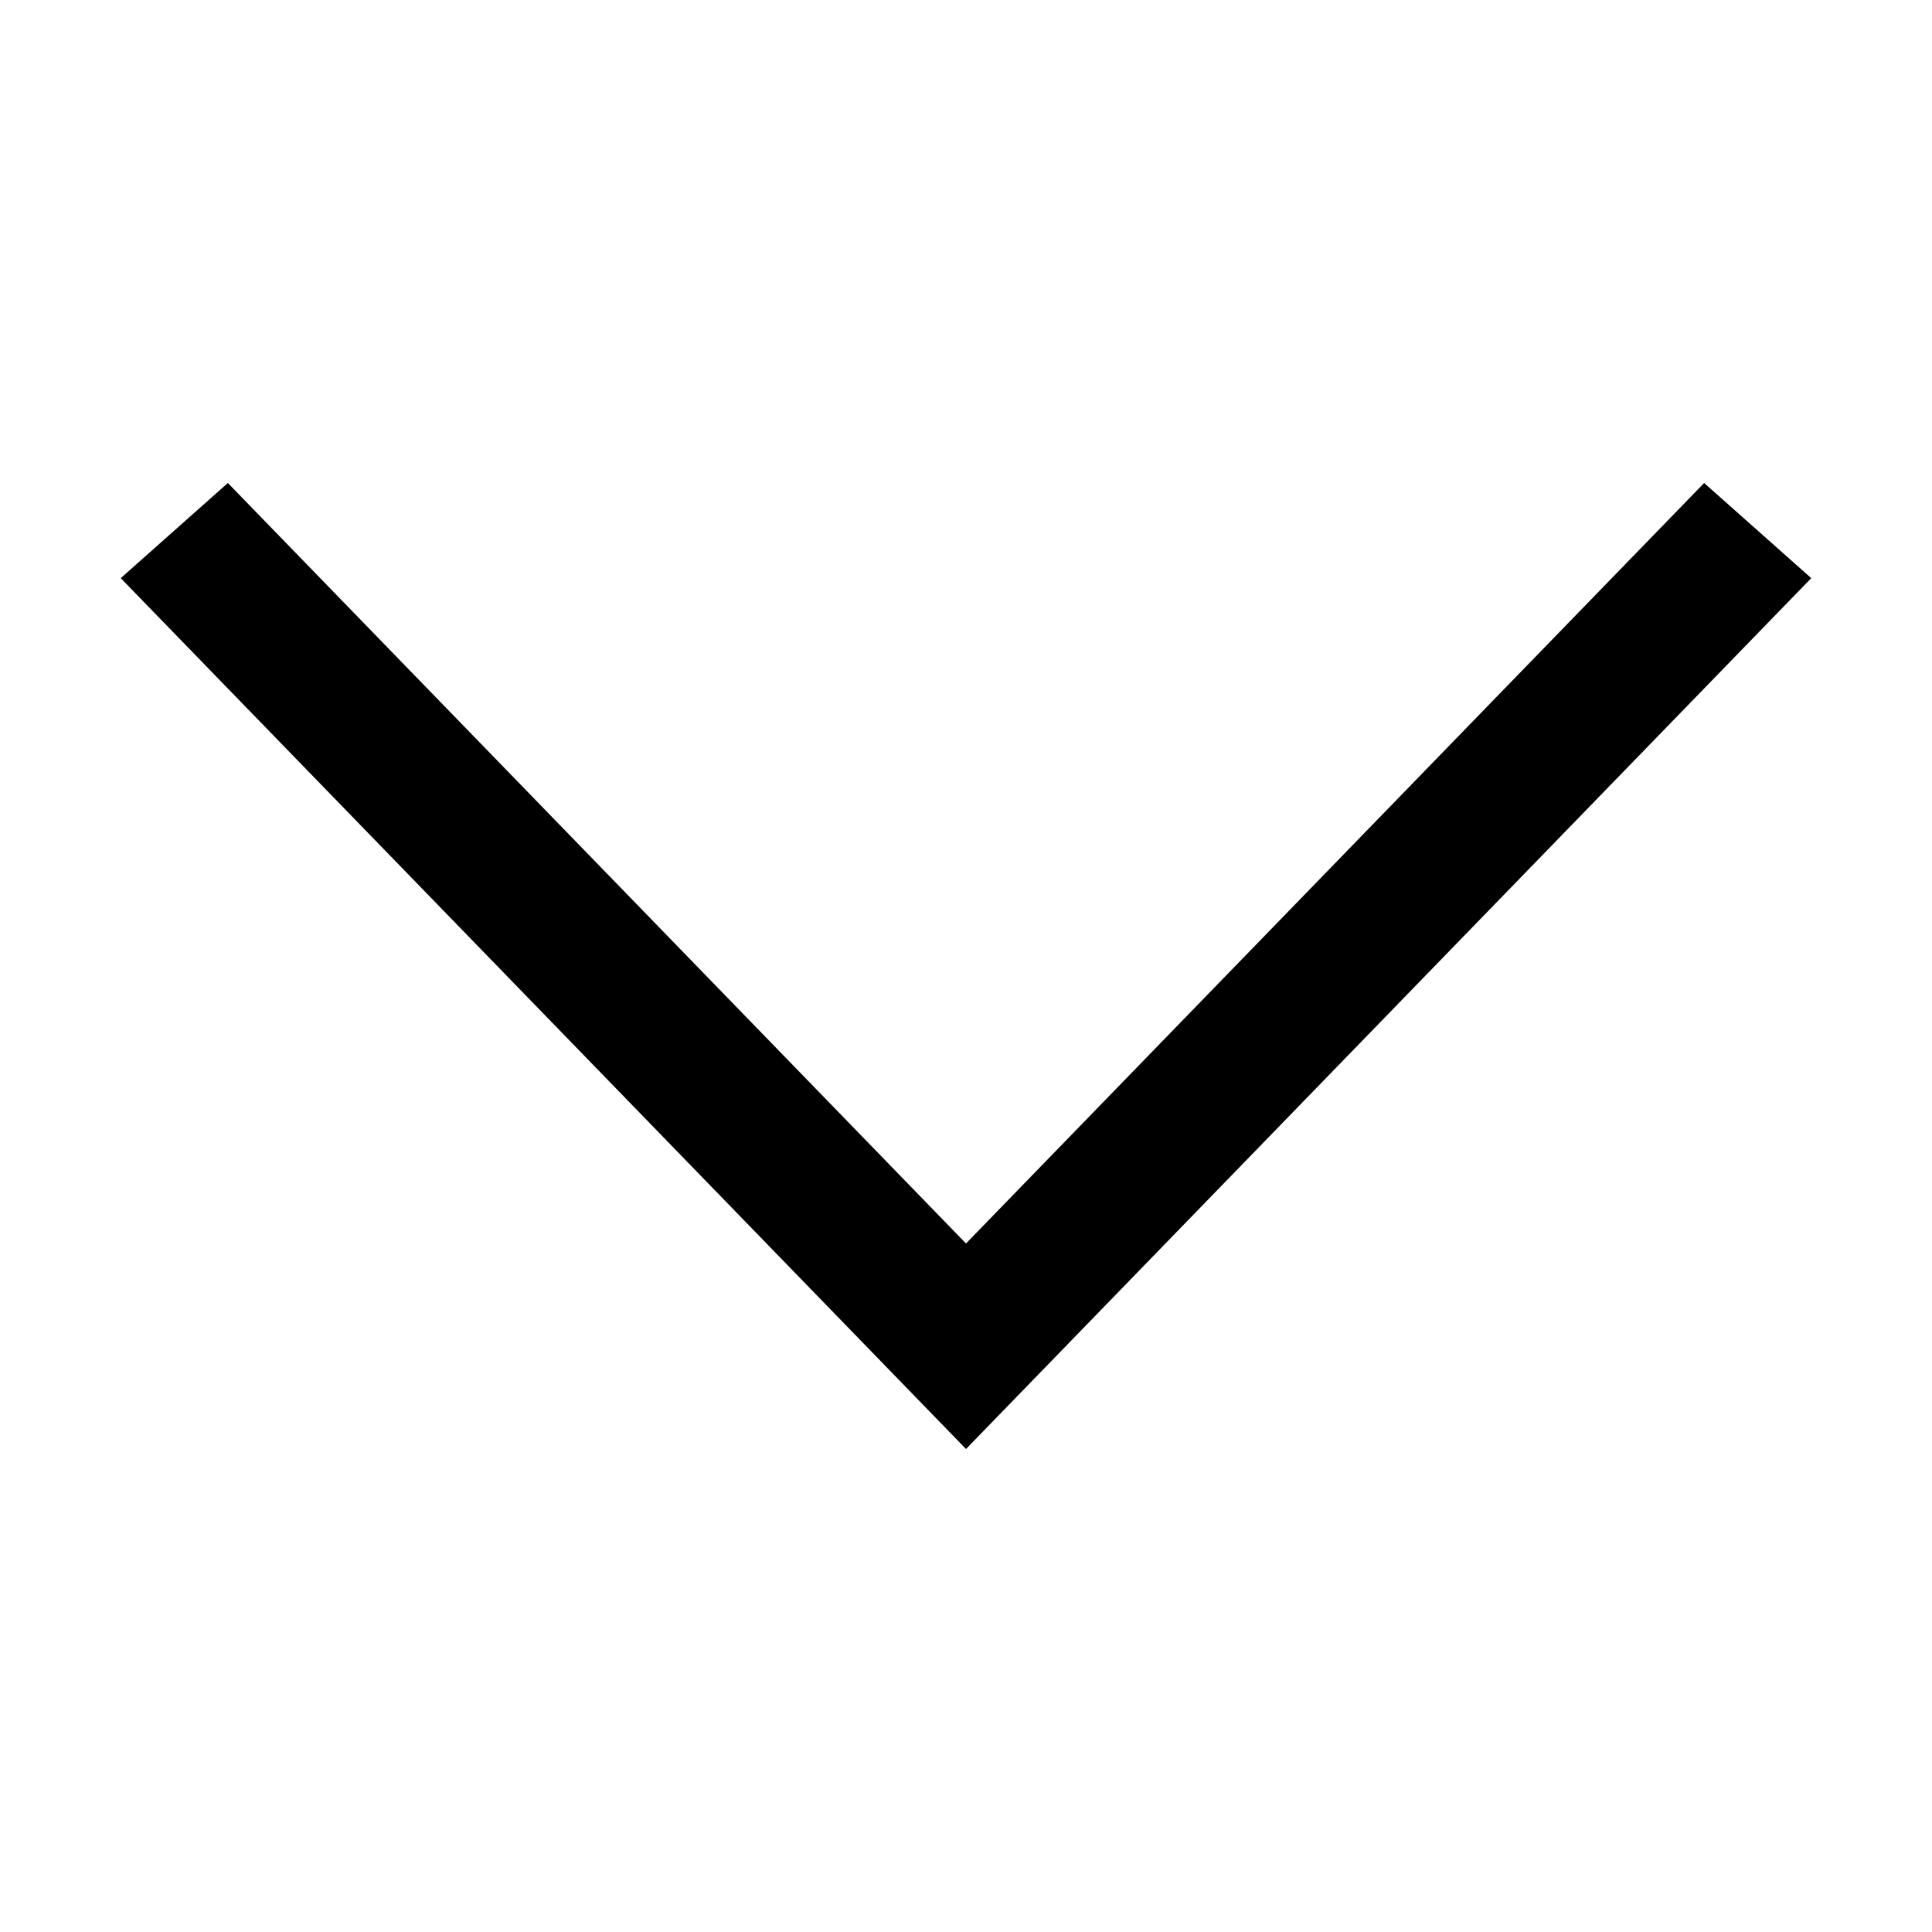
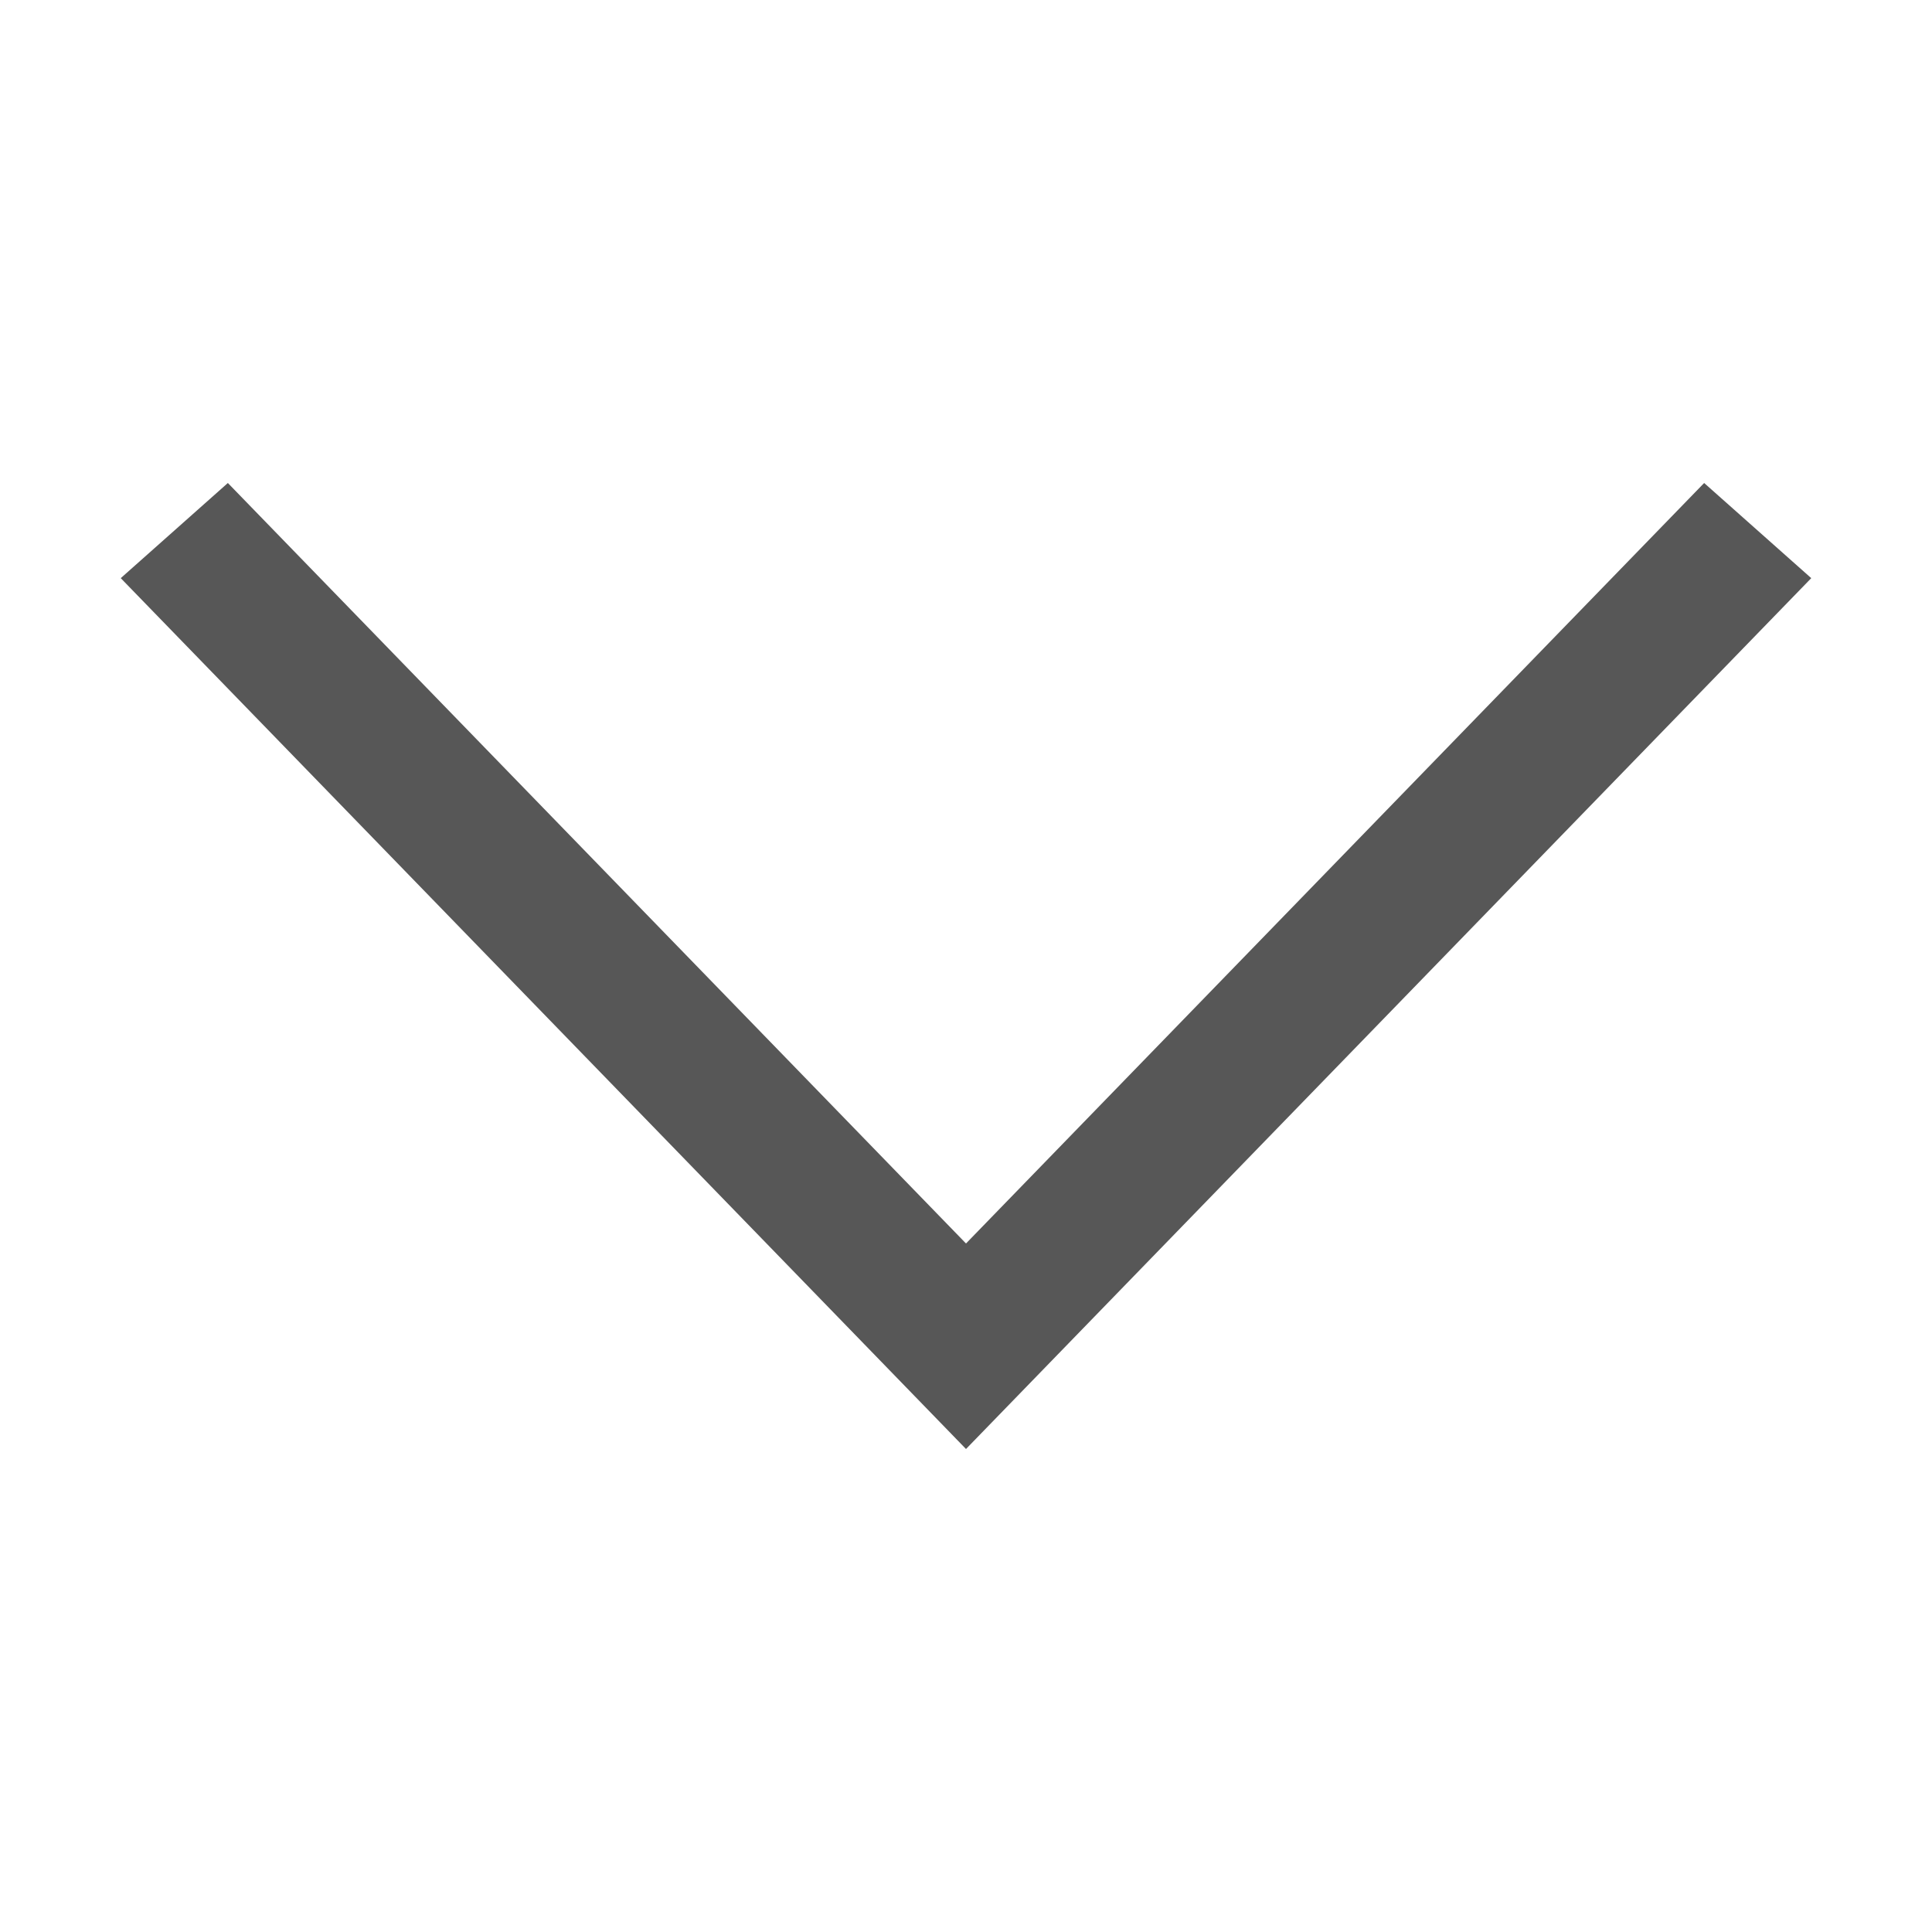
- <svg xmlns="http://www.w3.org/2000/svg" width="800px" height="800px" viewBox="0 0 1024 1024" class="icon" version="1.1">
-   <path d="M903.232 256l56.768 50.432L512 768 64 306.432 120.768 256 512 659.072z" fill="#000000" />
+ <svg xmlns="http://www.w3.org/2000/svg" width="800px" height="800px" viewBox="0 0 1024 1024" class="icon" version="1.1" id="svg1">
+   <defs id="defs1" />
+   <path d="M903.232 256l56.768 50.432L512 768 64 306.432 120.768 256 512 659.072z" fill="#000000" id="path1" style="fill:#101010;fill-opacity:0.702" />
</svg>
